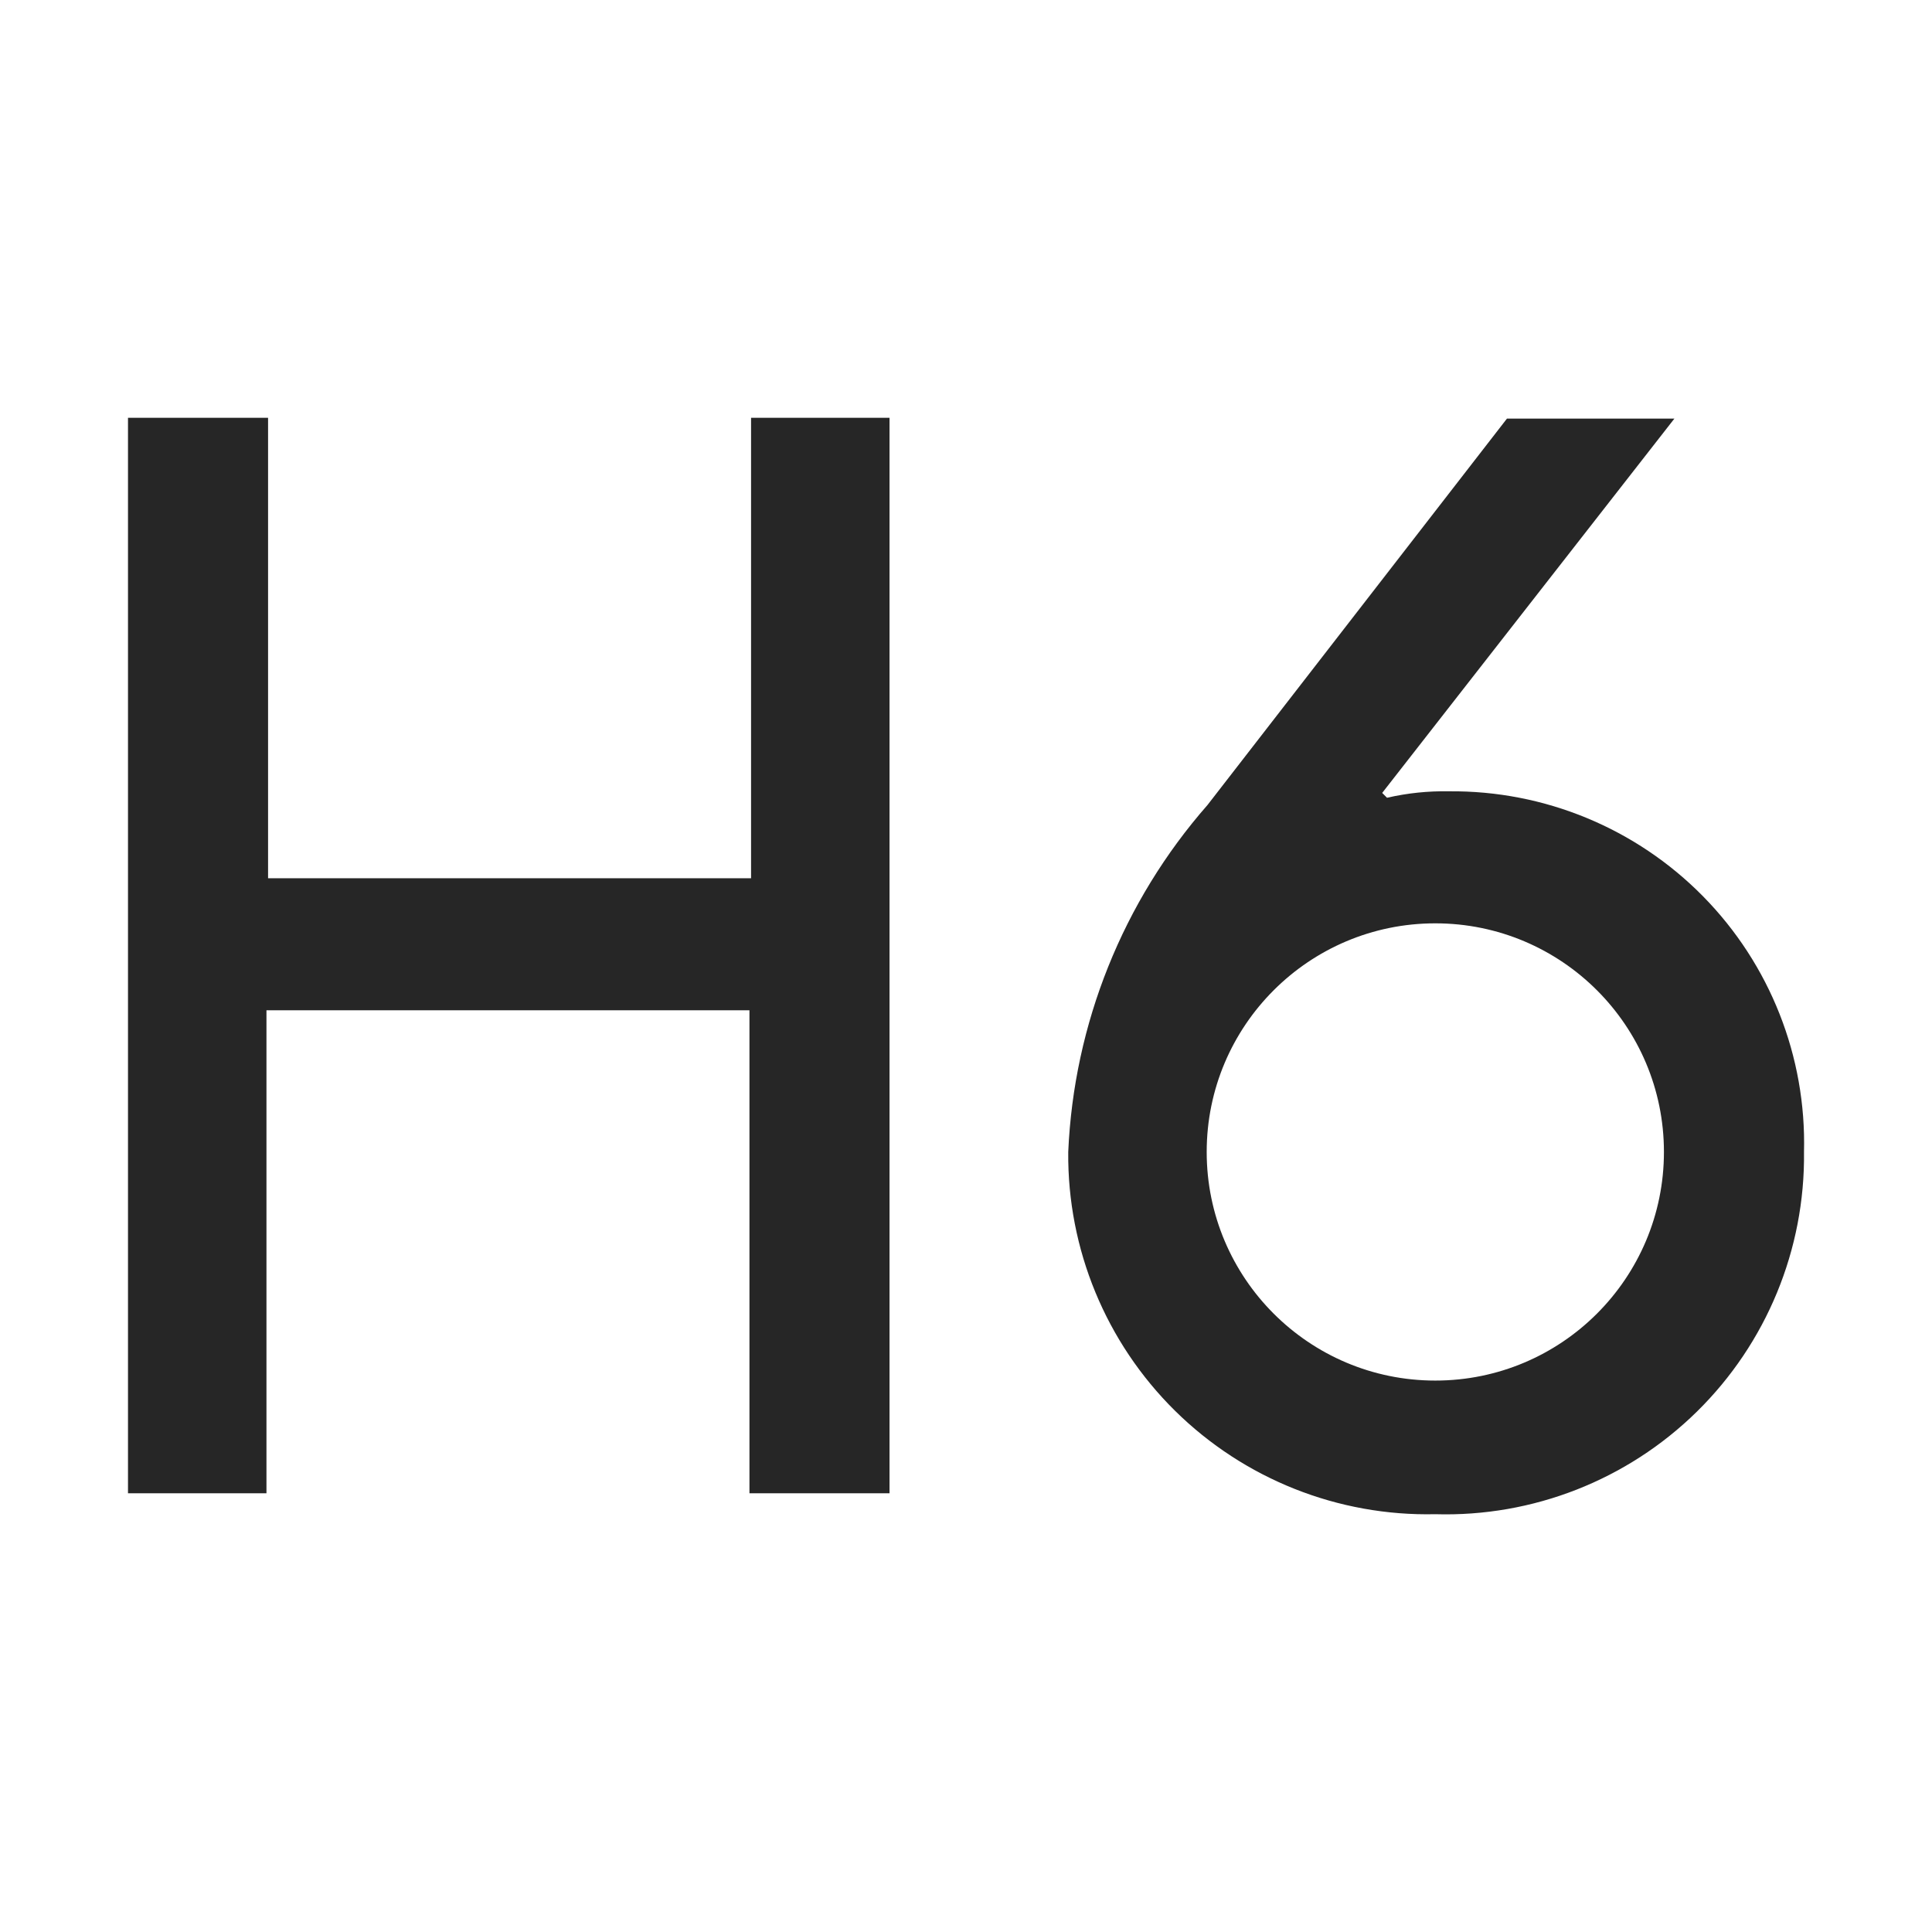
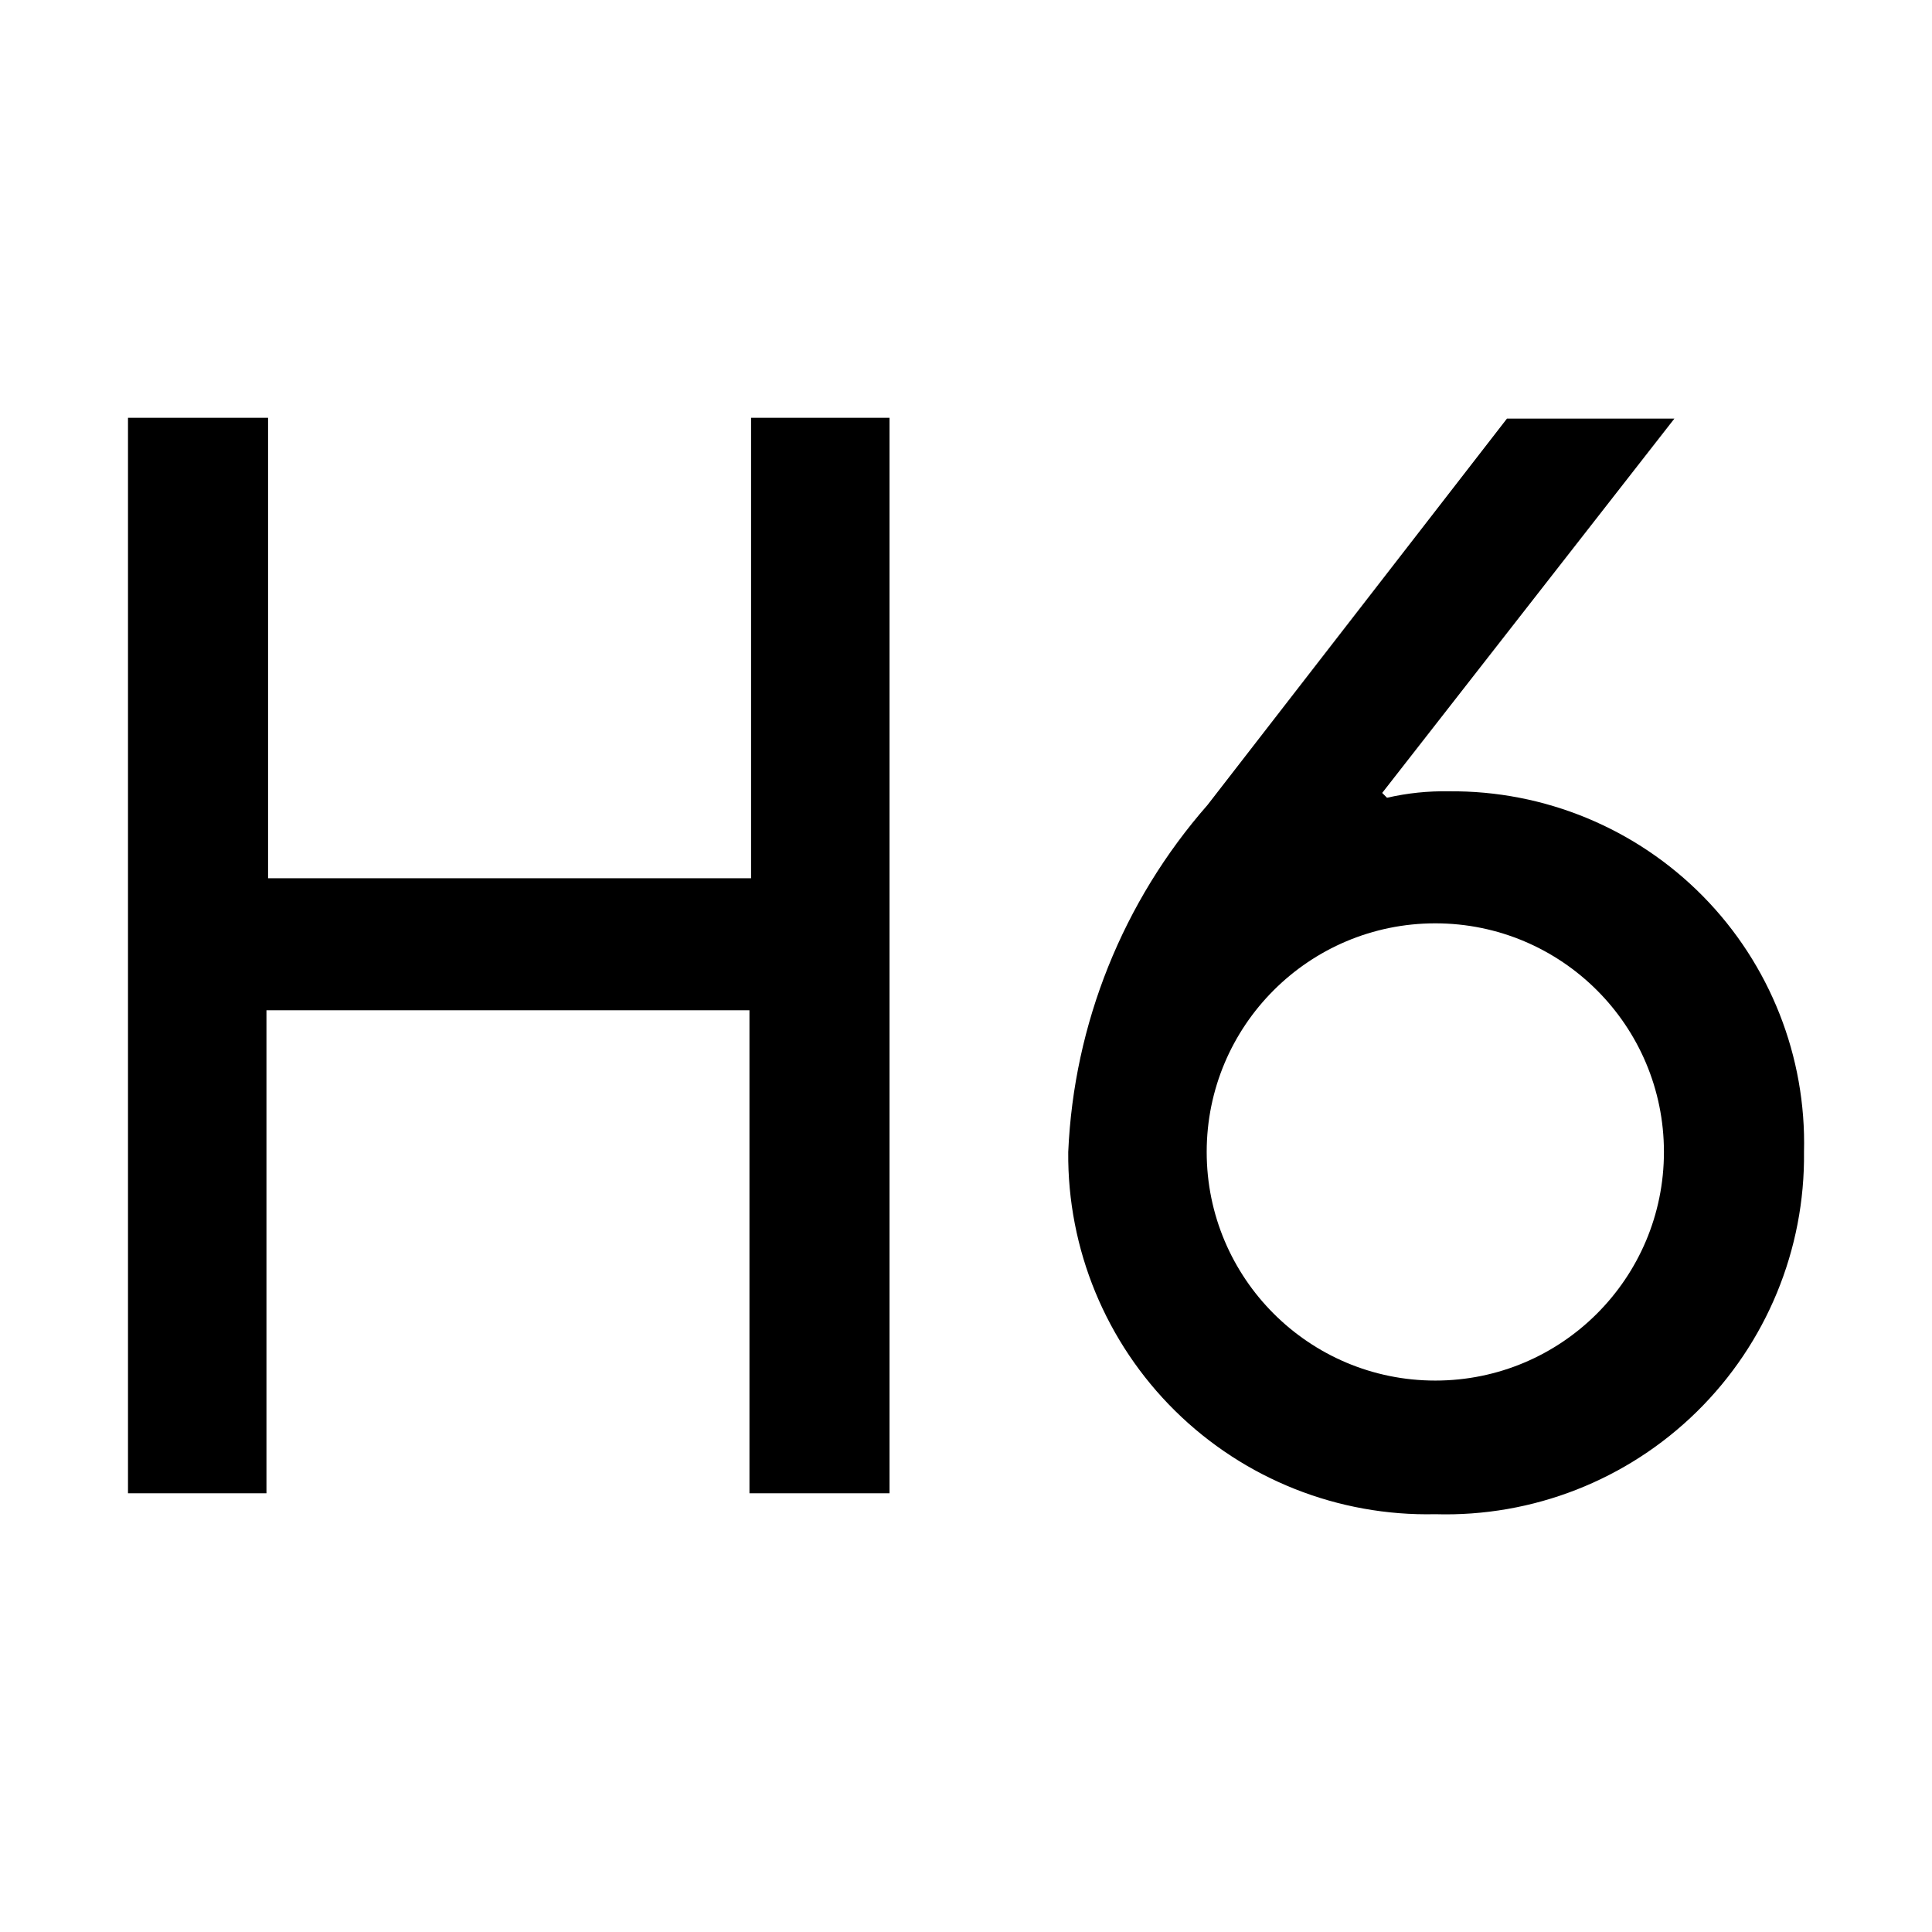
<svg xmlns="http://www.w3.org/2000/svg" id="Ebene_1" data-name="Ebene 1" viewBox="0 0 24 24">
-   <defs>
-     <style>.cls-1{fill:#262626;}</style>
-   </defs>
+   <defs />
  <path class="cls-1" d="M11.05,5.19V18.55H9.31v-6h-6v6H1.59V5.19H3.33v5.72h6V5.19Z" />
  <path class="cls-1" d="M22.41,14.31a4.45,4.45,0,0,1-4.58,4.5,4.46,4.46,0,0,1-4.56-4.5A7,7,0,0,1,15,10l3.72-4.8h2.08L17.17,9.85l.06.06A3.16,3.16,0,0,1,18,9.83,4.37,4.37,0,0,1,22.41,14.31Zm-1.74,0a2.84,2.84,0,1,0-5.68,0,2.84,2.84,0,1,0,5.68,0Z" />
</svg>
